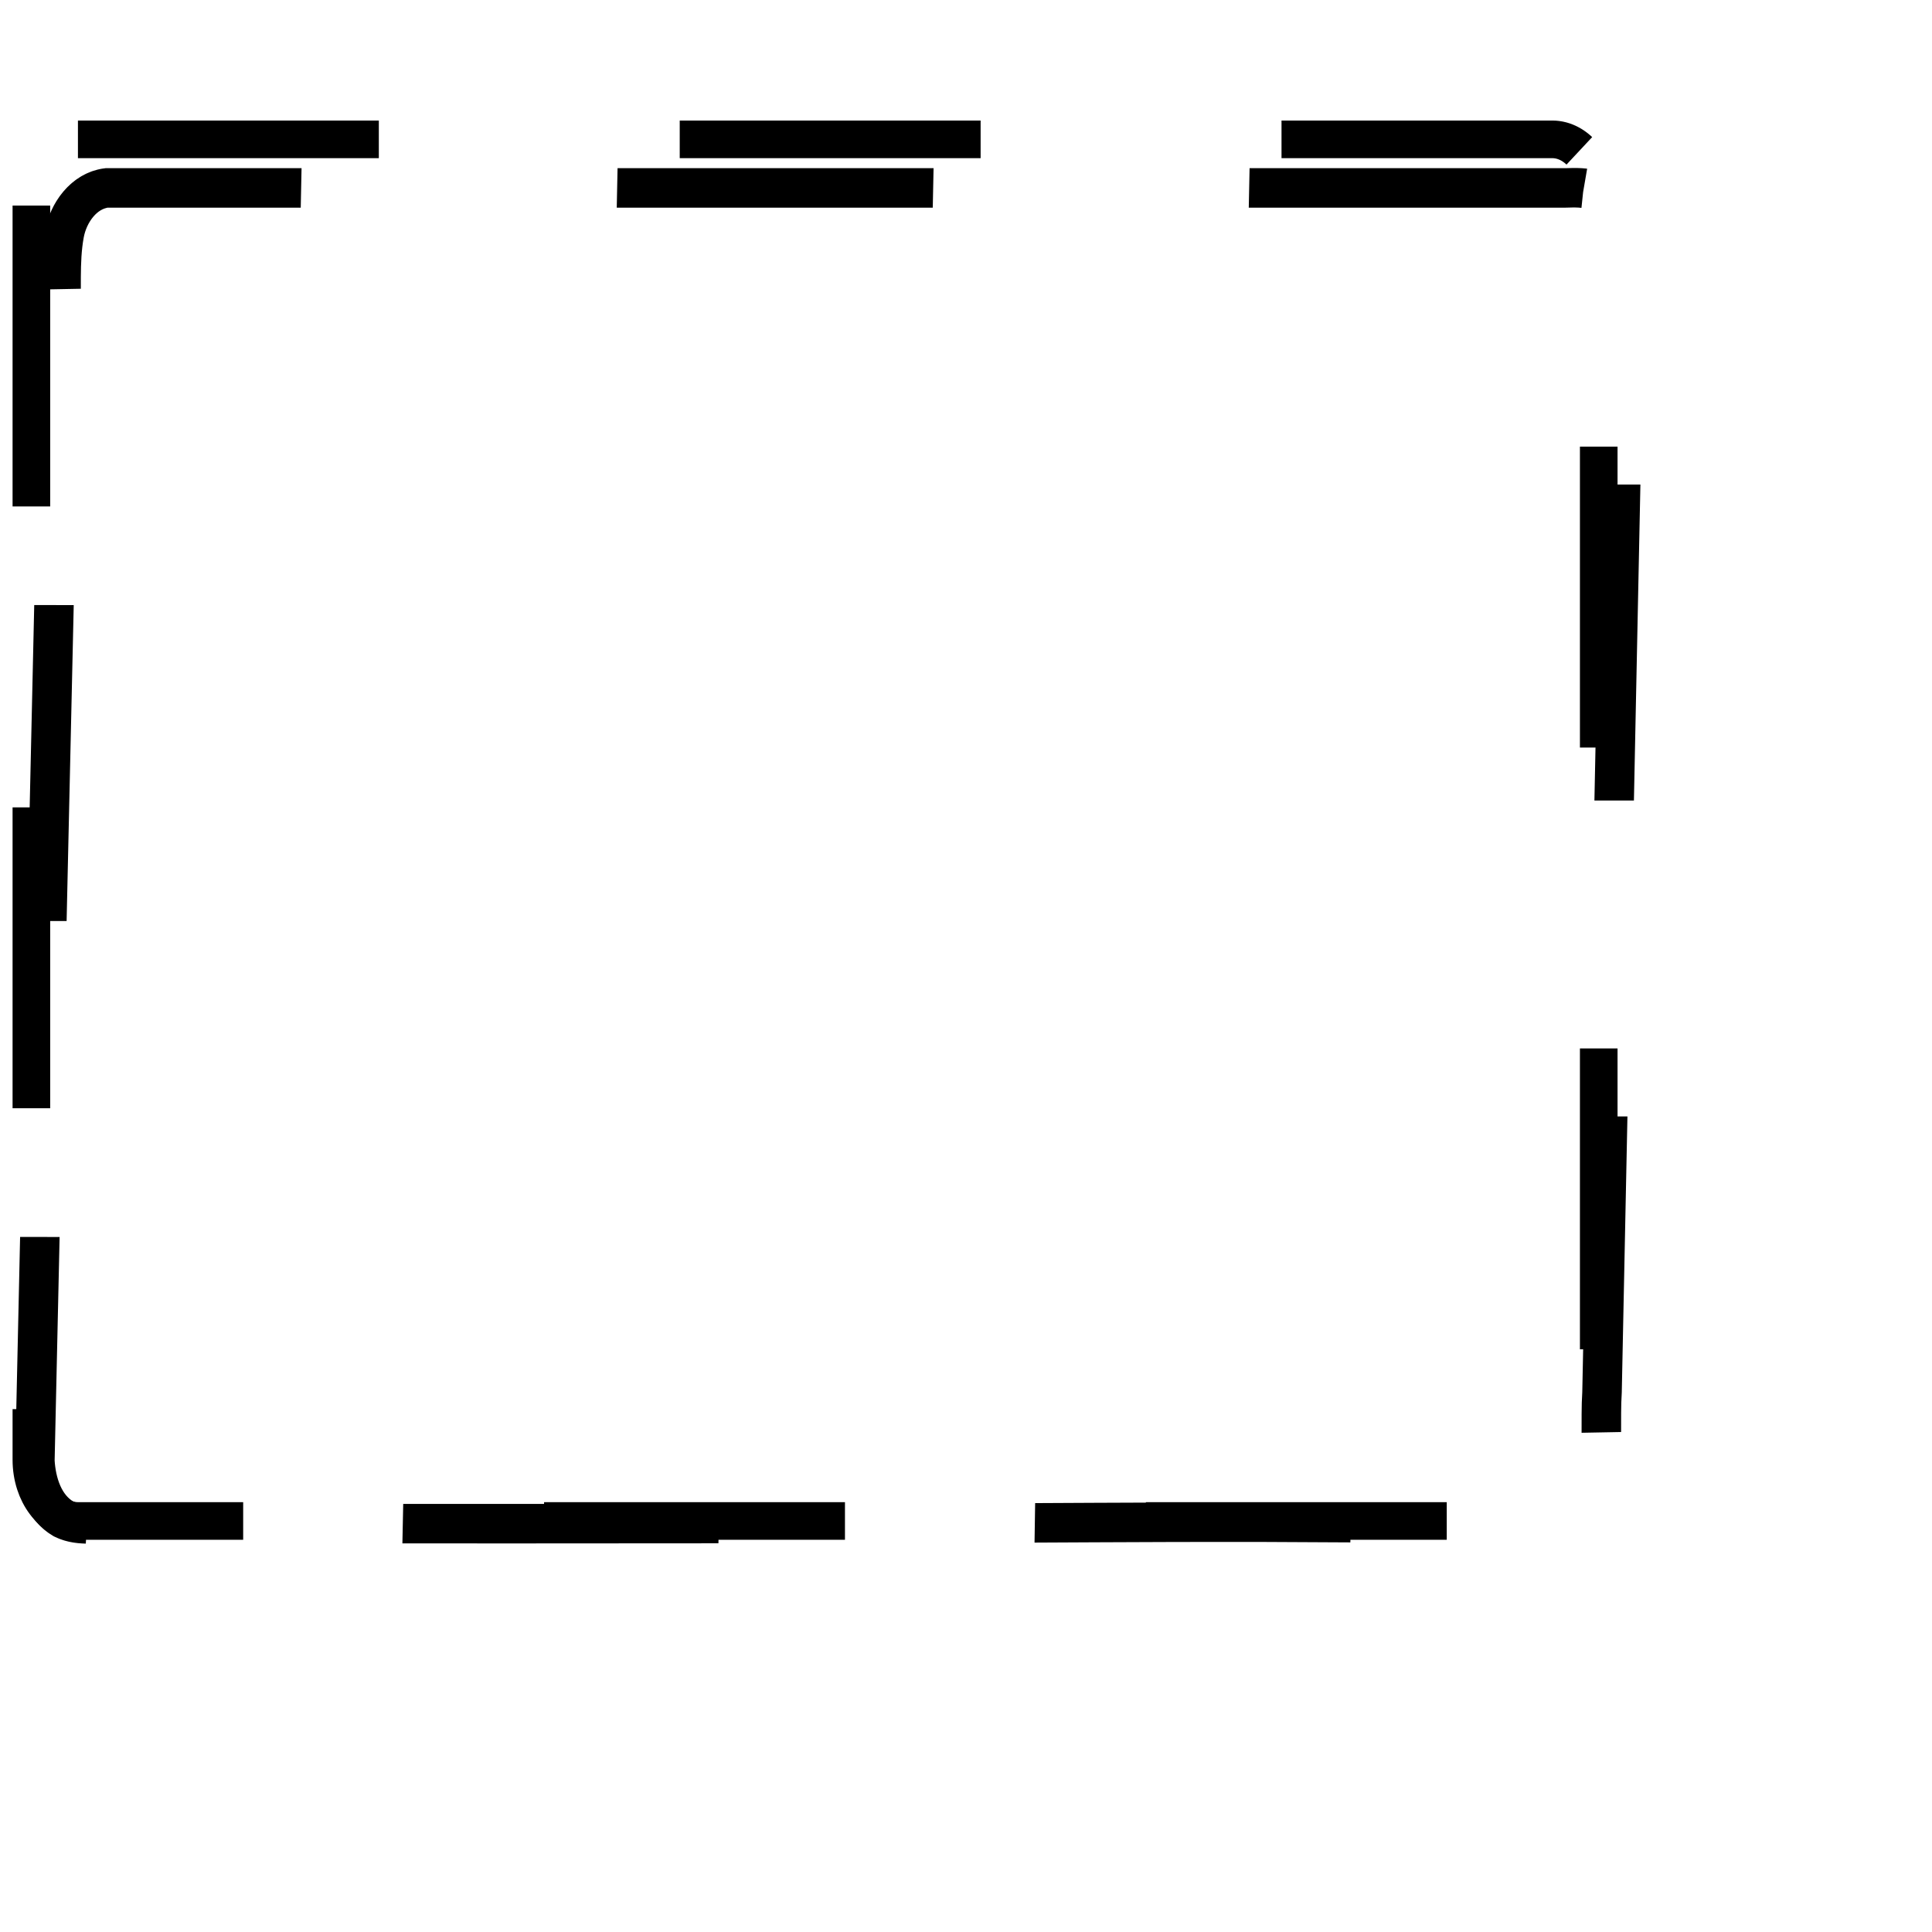
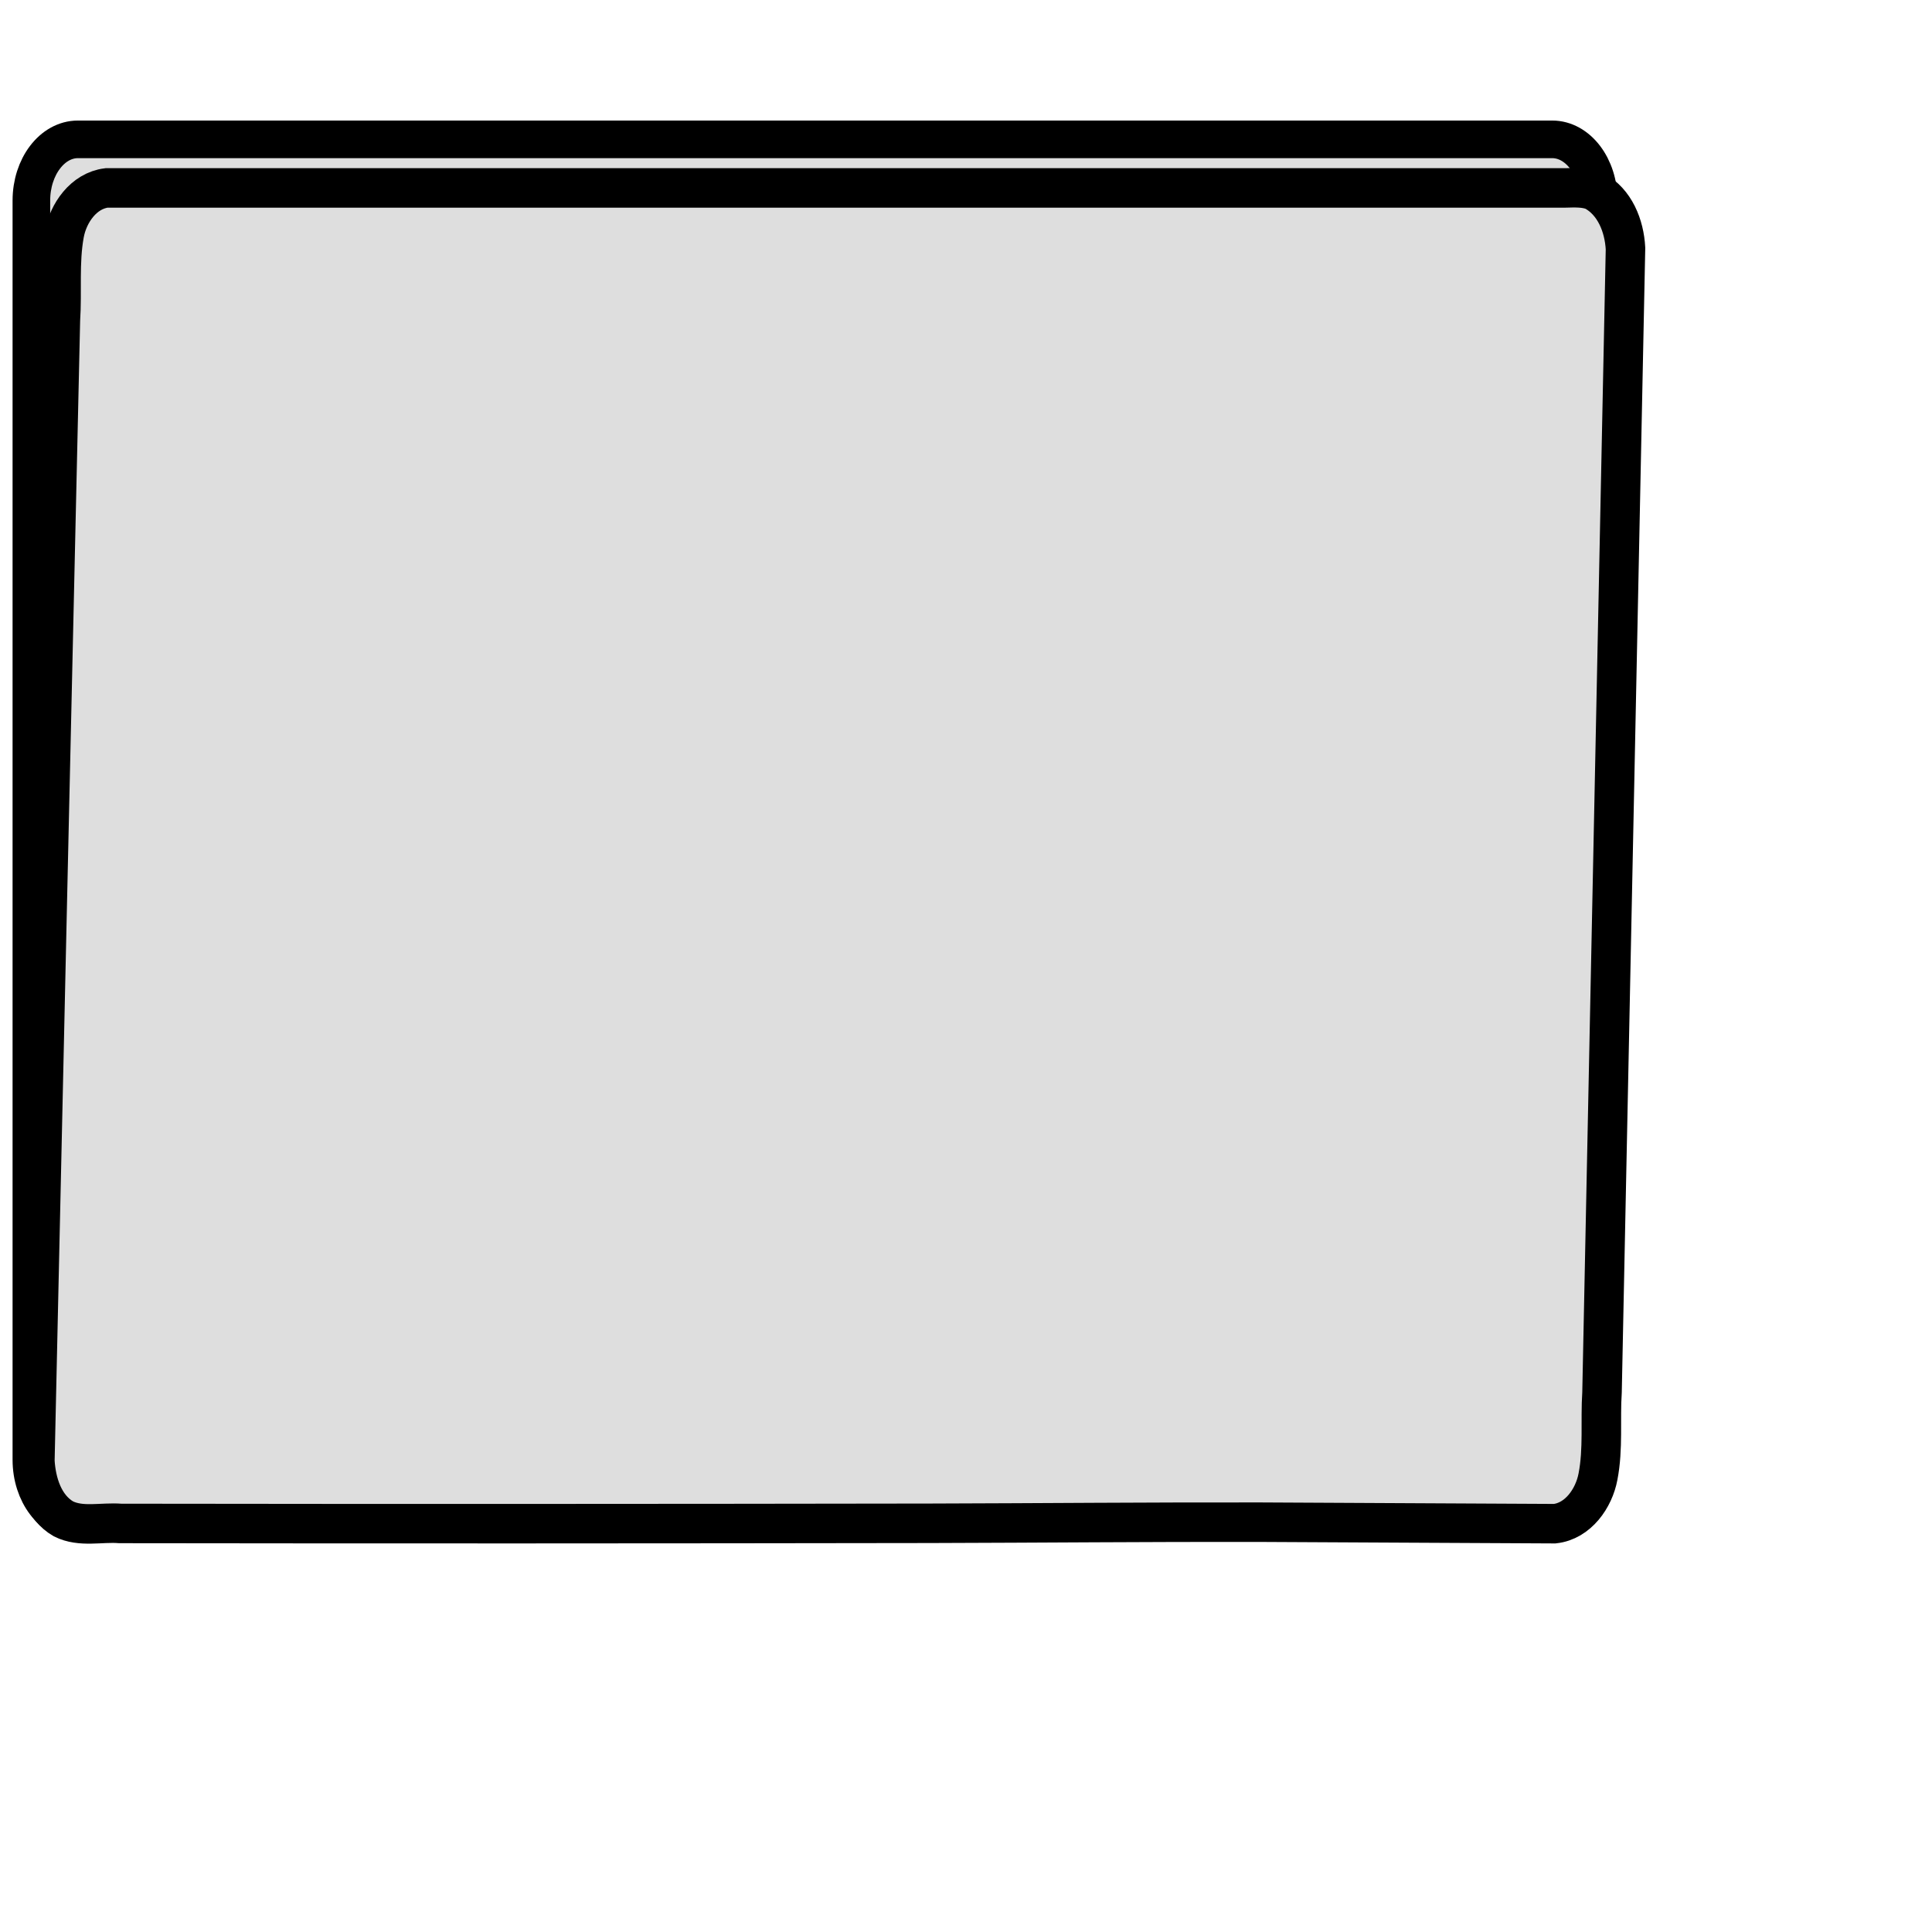
<svg xmlns="http://www.w3.org/2000/svg" width="256" height="256" id="svg2" version="1.0">
  <defs id="defs4">
    </defs>
  <g id="layer1">
-     <rect style="opacity:1;fill:none;fill-opacity:1;fill-rule:nonzero;stroke:#000000;stroke-width:4.984;stroke-linejoin:round;stroke-miterlimit:4;stroke-dasharray:39.87, 39.87;stroke-dashoffset:0;stroke-opacity:1" id="rect4681" width="207.683" height="183.073" x="4.158" y="18.464" rx="6.169" ry="8.109" />
-     <path transform="matrix(1,0,-2.0516821e-2,0.9997895,0,0)" style="fill:none;fill-opacity:1;fill-rule:nonzero;stroke:#000000;stroke-width:5.234;stroke-miterlimit:4;stroke-dashoffset:0;stroke-opacity:1;stroke-dasharray:41.873, 41.873;opacity:1" d="M 207.906 24.906 C 143.479 24.906 79.052 24.906 14.625 24.906 C 11.6 25.288 9.611 28.23 9.155 31.055 C 8.541 34.836 9.048 38.674 8.873 42.481 C 8.764 92.883 8.671 143.285 8.594 193.688 C 8.822 196.578 9.882 199.784 12.539 201.301 C 14.896 202.466 17.575 201.708 20.084 201.907 C 55.849 201.958 91.614 201.943 127.378 201.886 C 141.956 201.848 156.534 201.714 171.111 201.74 C 184.126 201.806 197.141 201.872 210.156 201.938 C 213.248 201.592 215.278 198.571 215.756 195.703 C 216.398 192.005 215.893 188.245 216.062 184.519 C 216.062 133.992 216.062 83.465 216.062 32.938 C 215.843 29.936 214.524 26.753 211.75 25.281 C 210.532 24.796 209.191 24.875 207.906 24.906 z " id="rect4683" />
+     <rect style="opacity:1;fill:#dedede;fill-opacity:1;fill-rule:nonzero;stroke:#000000;stroke-width:4.984;stroke-linejoin:round;stroke-miterlimit:4;stroke-dasharray:none;stroke-dashoffset:0;stroke-opacity:1" id="rect4681" width="207.683" height="183.073" x="4.158" y="18.464" rx="6.169" ry="8.109" />
+     <path transform="matrix(1,0,-2.0516821e-2,0.9997895,0,0)" style="fill:#dedede;fill-opacity:1;fill-rule:nonzero;stroke:#000000;stroke-width:5.234;stroke-miterlimit:4;stroke-dashoffset:0;stroke-opacity:1;stroke-dasharray:none;opacity:1" d="M 207.906 24.906 C 143.479 24.906 79.052 24.906 14.625 24.906 C 11.6 25.288 9.611 28.23 9.155 31.055 C 8.541 34.836 9.048 38.674 8.873 42.481 C 8.764 92.883 8.671 143.285 8.594 193.688 C 8.822 196.578 9.882 199.784 12.539 201.301 C 14.896 202.466 17.575 201.708 20.084 201.907 C 55.849 201.958 91.614 201.943 127.378 201.886 C 141.956 201.848 156.534 201.714 171.111 201.74 C 184.126 201.806 197.141 201.872 210.156 201.938 C 213.248 201.592 215.278 198.571 215.756 195.703 C 216.398 192.005 215.893 188.245 216.062 184.519 C 216.062 133.992 216.062 83.465 216.062 32.938 C 215.843 29.936 214.524 26.753 211.75 25.281 C 210.532 24.796 209.191 24.875 207.906 24.906 z " id="rect4683" />
  </g>
  <g id="layer2" />
</svg>
